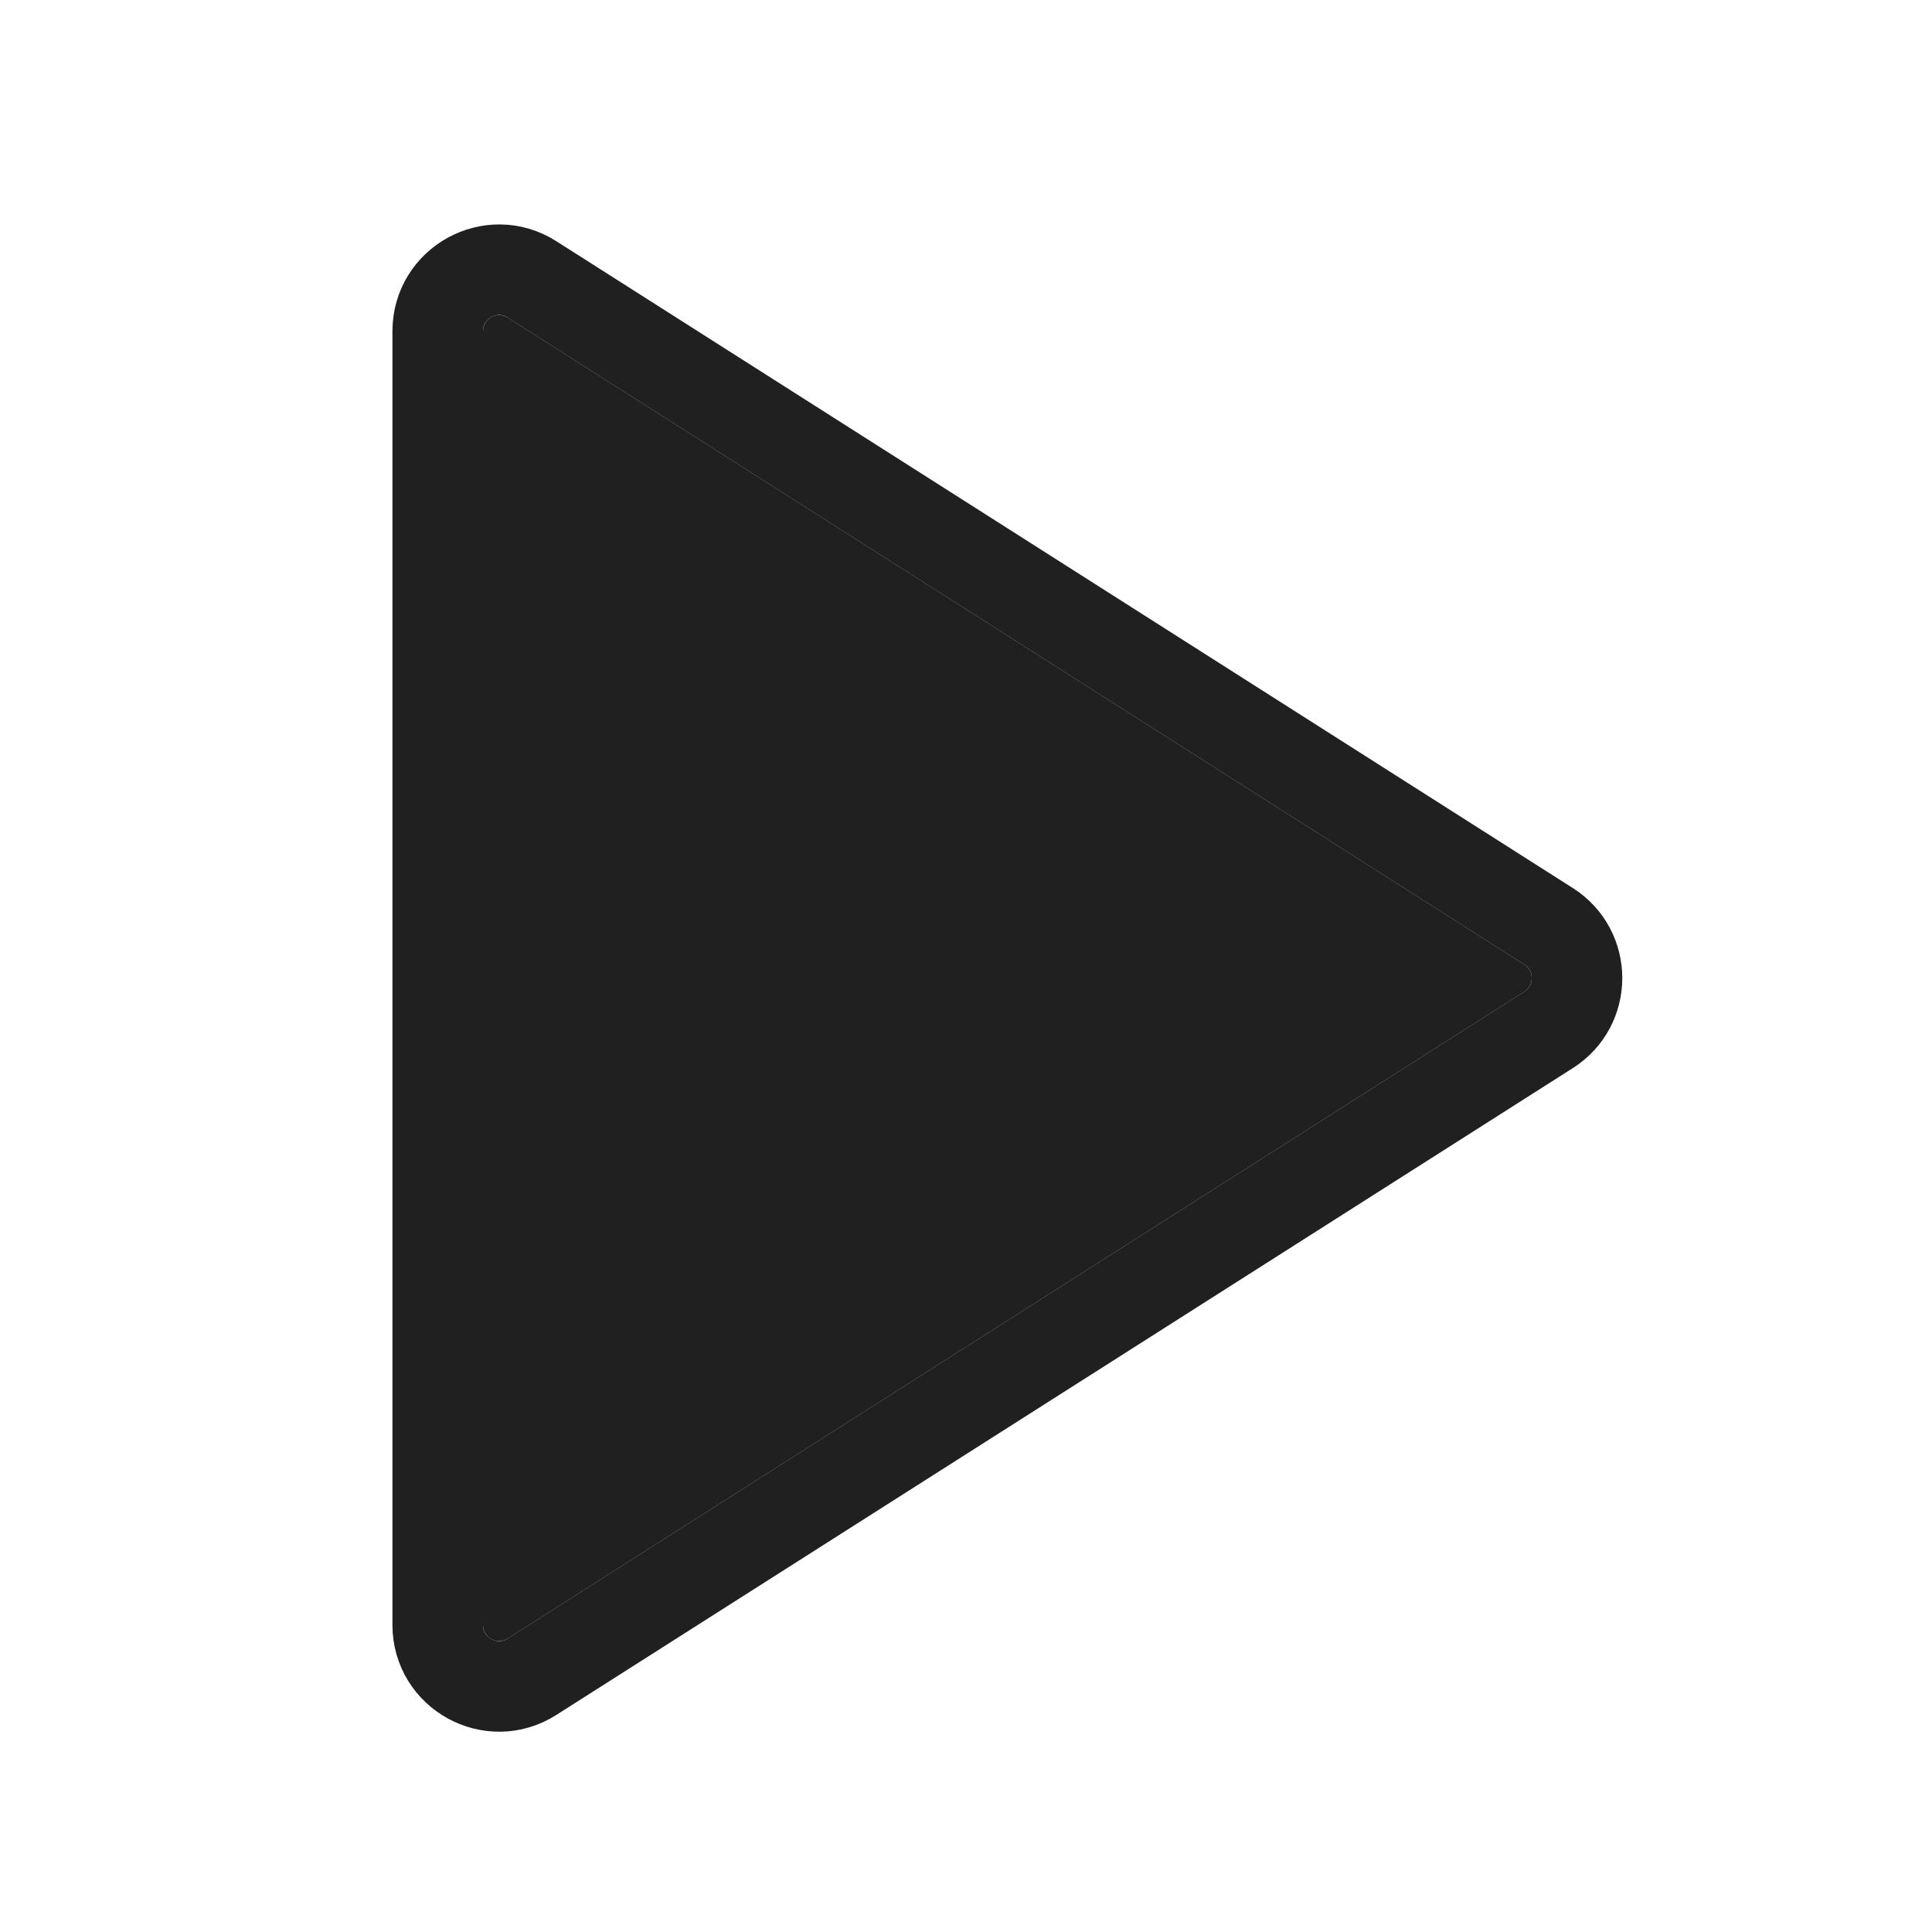
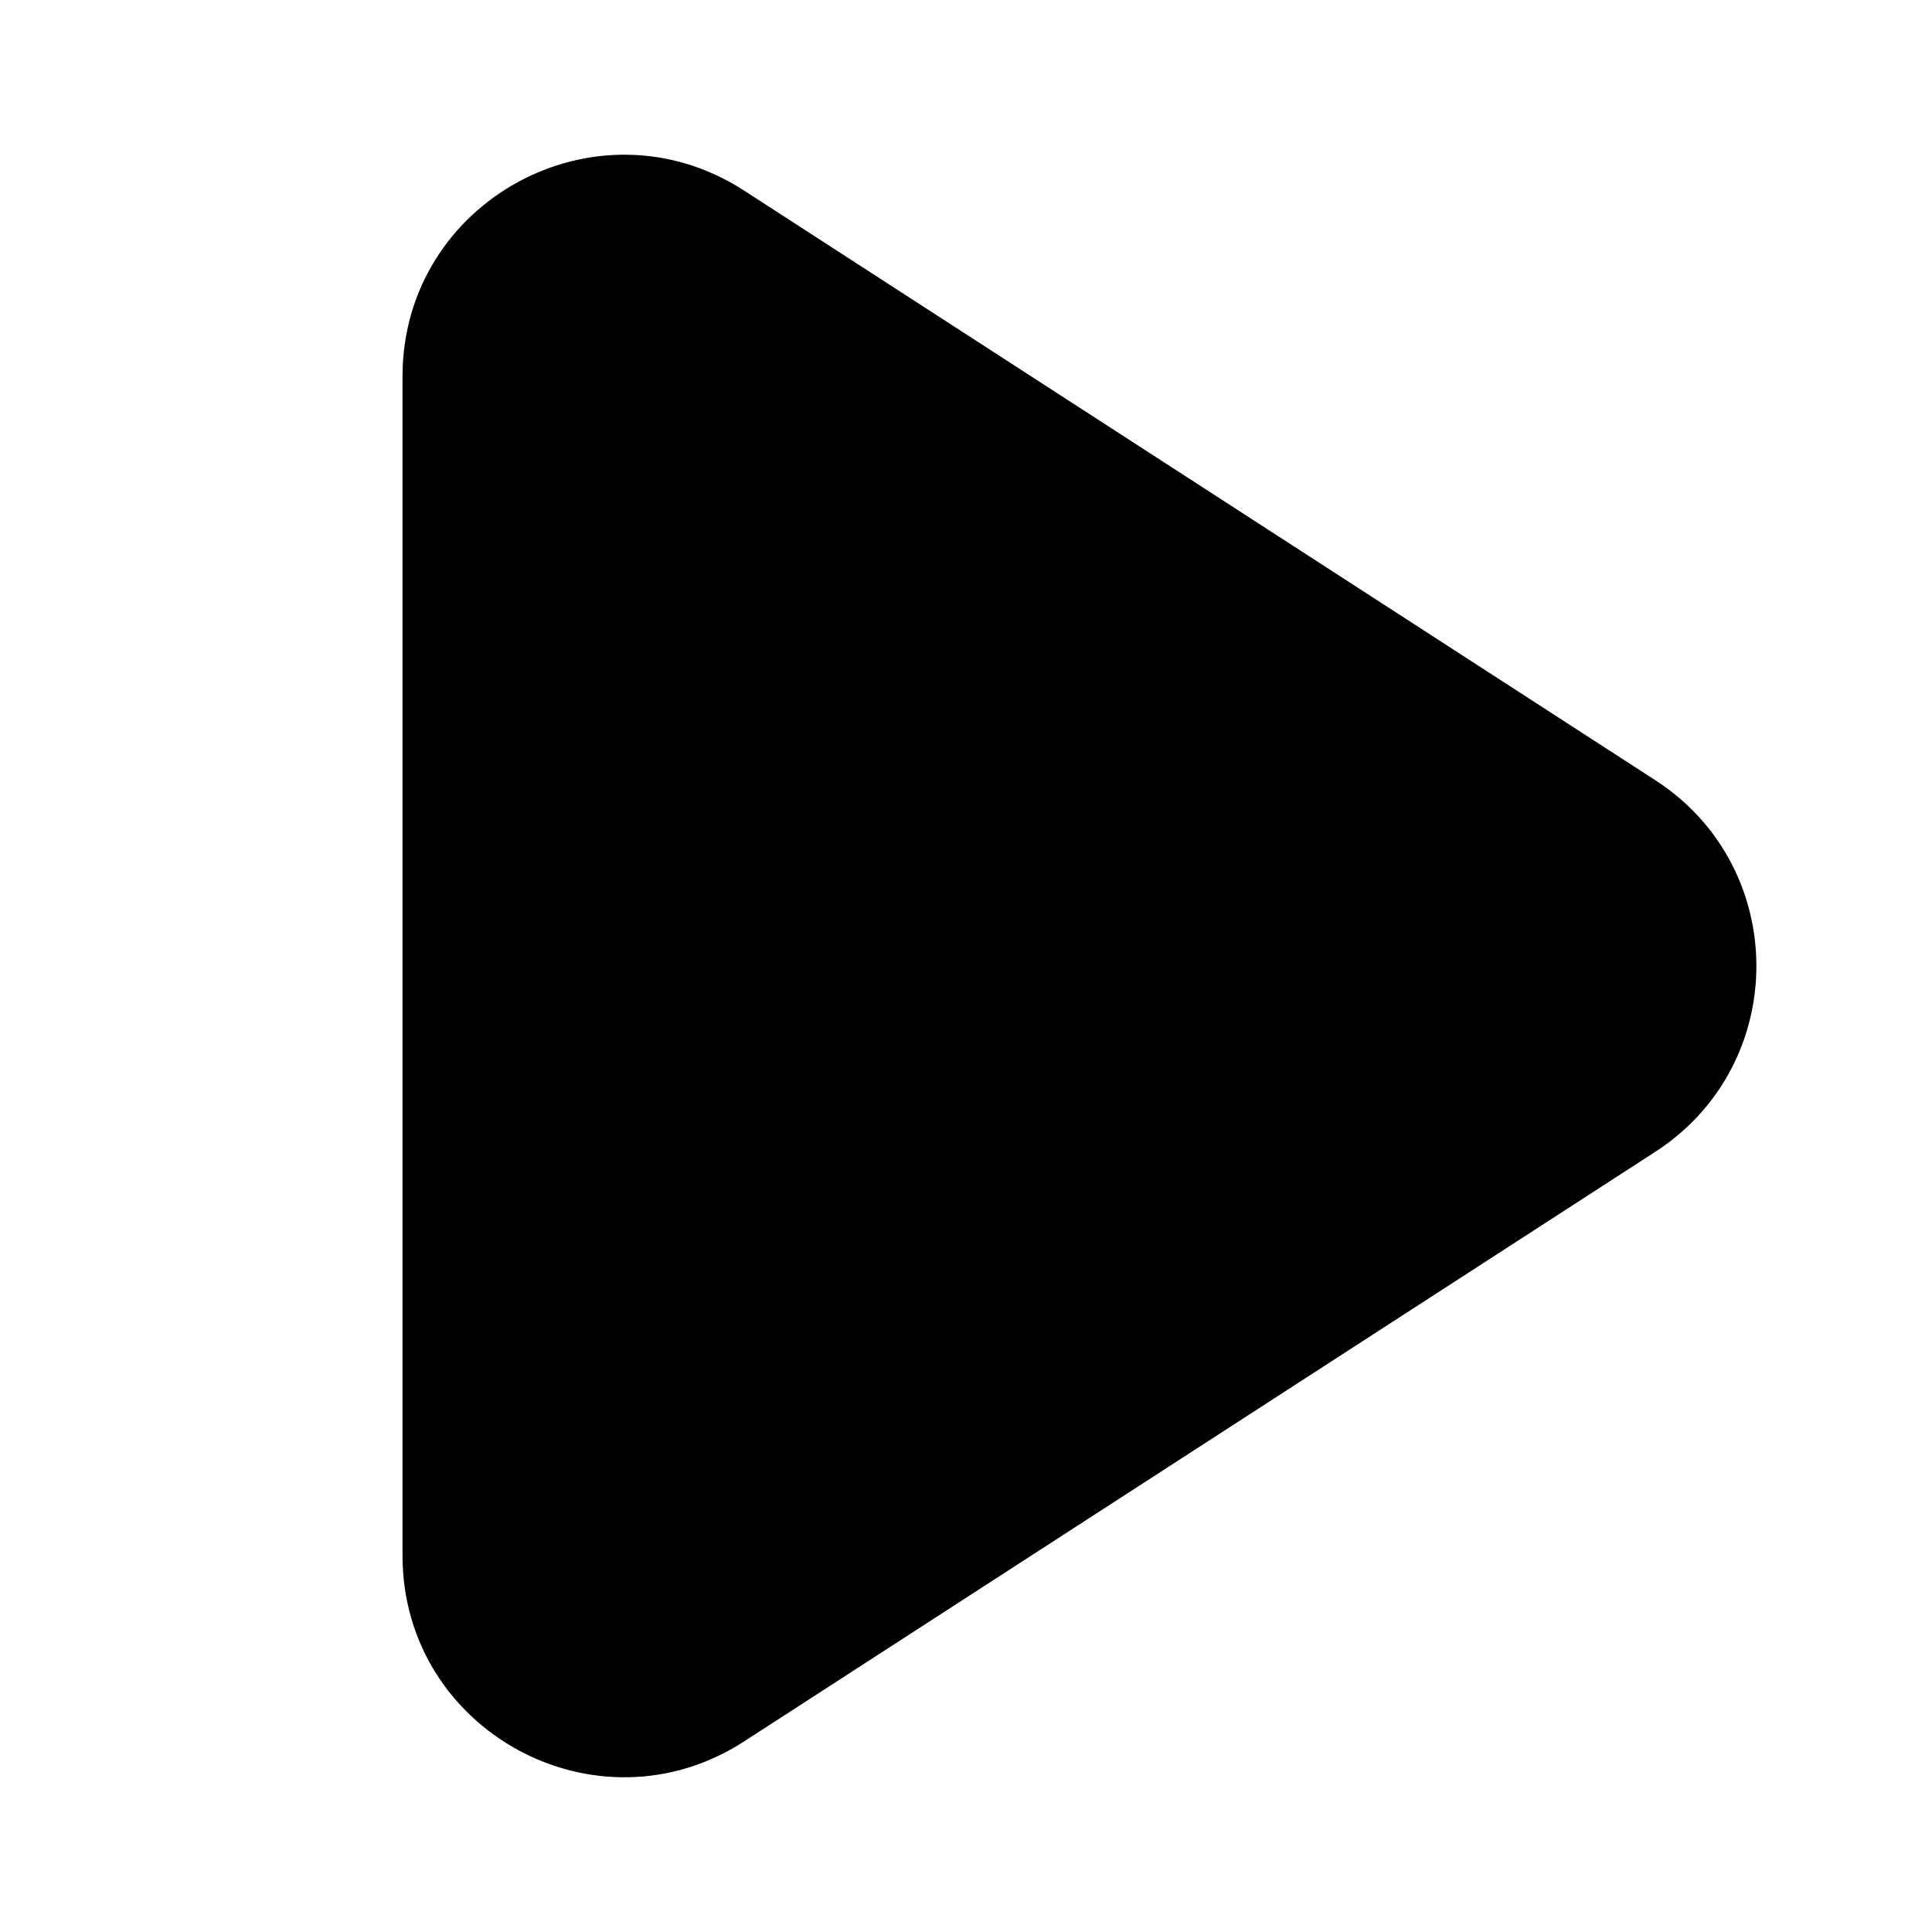
<svg xmlns="http://www.w3.org/2000/svg" width="32" height="32" viewBox="0 0 32 32" fill="none" data-fui-icon="true">
-   <path d="M8 5.486V26.914C8 27.125 8.232 27.252 8.41 27.139L25.247 16.425C25.411 16.32 25.411 16.08 25.247 15.975L8.41 5.261C8.232 5.148 8 5.275 8 5.486Z" fill="currentColor" fill-opacity=".875" />
-   <path d="M7.25 5.486V26.914C7.25 27.716 8.136 28.203 8.812 27.772L25.649 17.058C26.277 16.658 26.277 15.742 25.649 15.342L8.812 4.628C8.136 4.197 7.25 4.684 7.25 5.486Z" stroke="currentColor" stroke-opacity=".875" stroke-width="1.5" />
+   <path d="M12.325 3.157C9.886 1.578 6.667 3.329 6.667 6.235V25.765C6.667 28.671 9.886 30.422 12.325 28.843L27.416 19.078C29.649 17.634 29.65 14.366 27.416 12.922L12.325 3.157Z" fill="currentColor" />
</svg>
